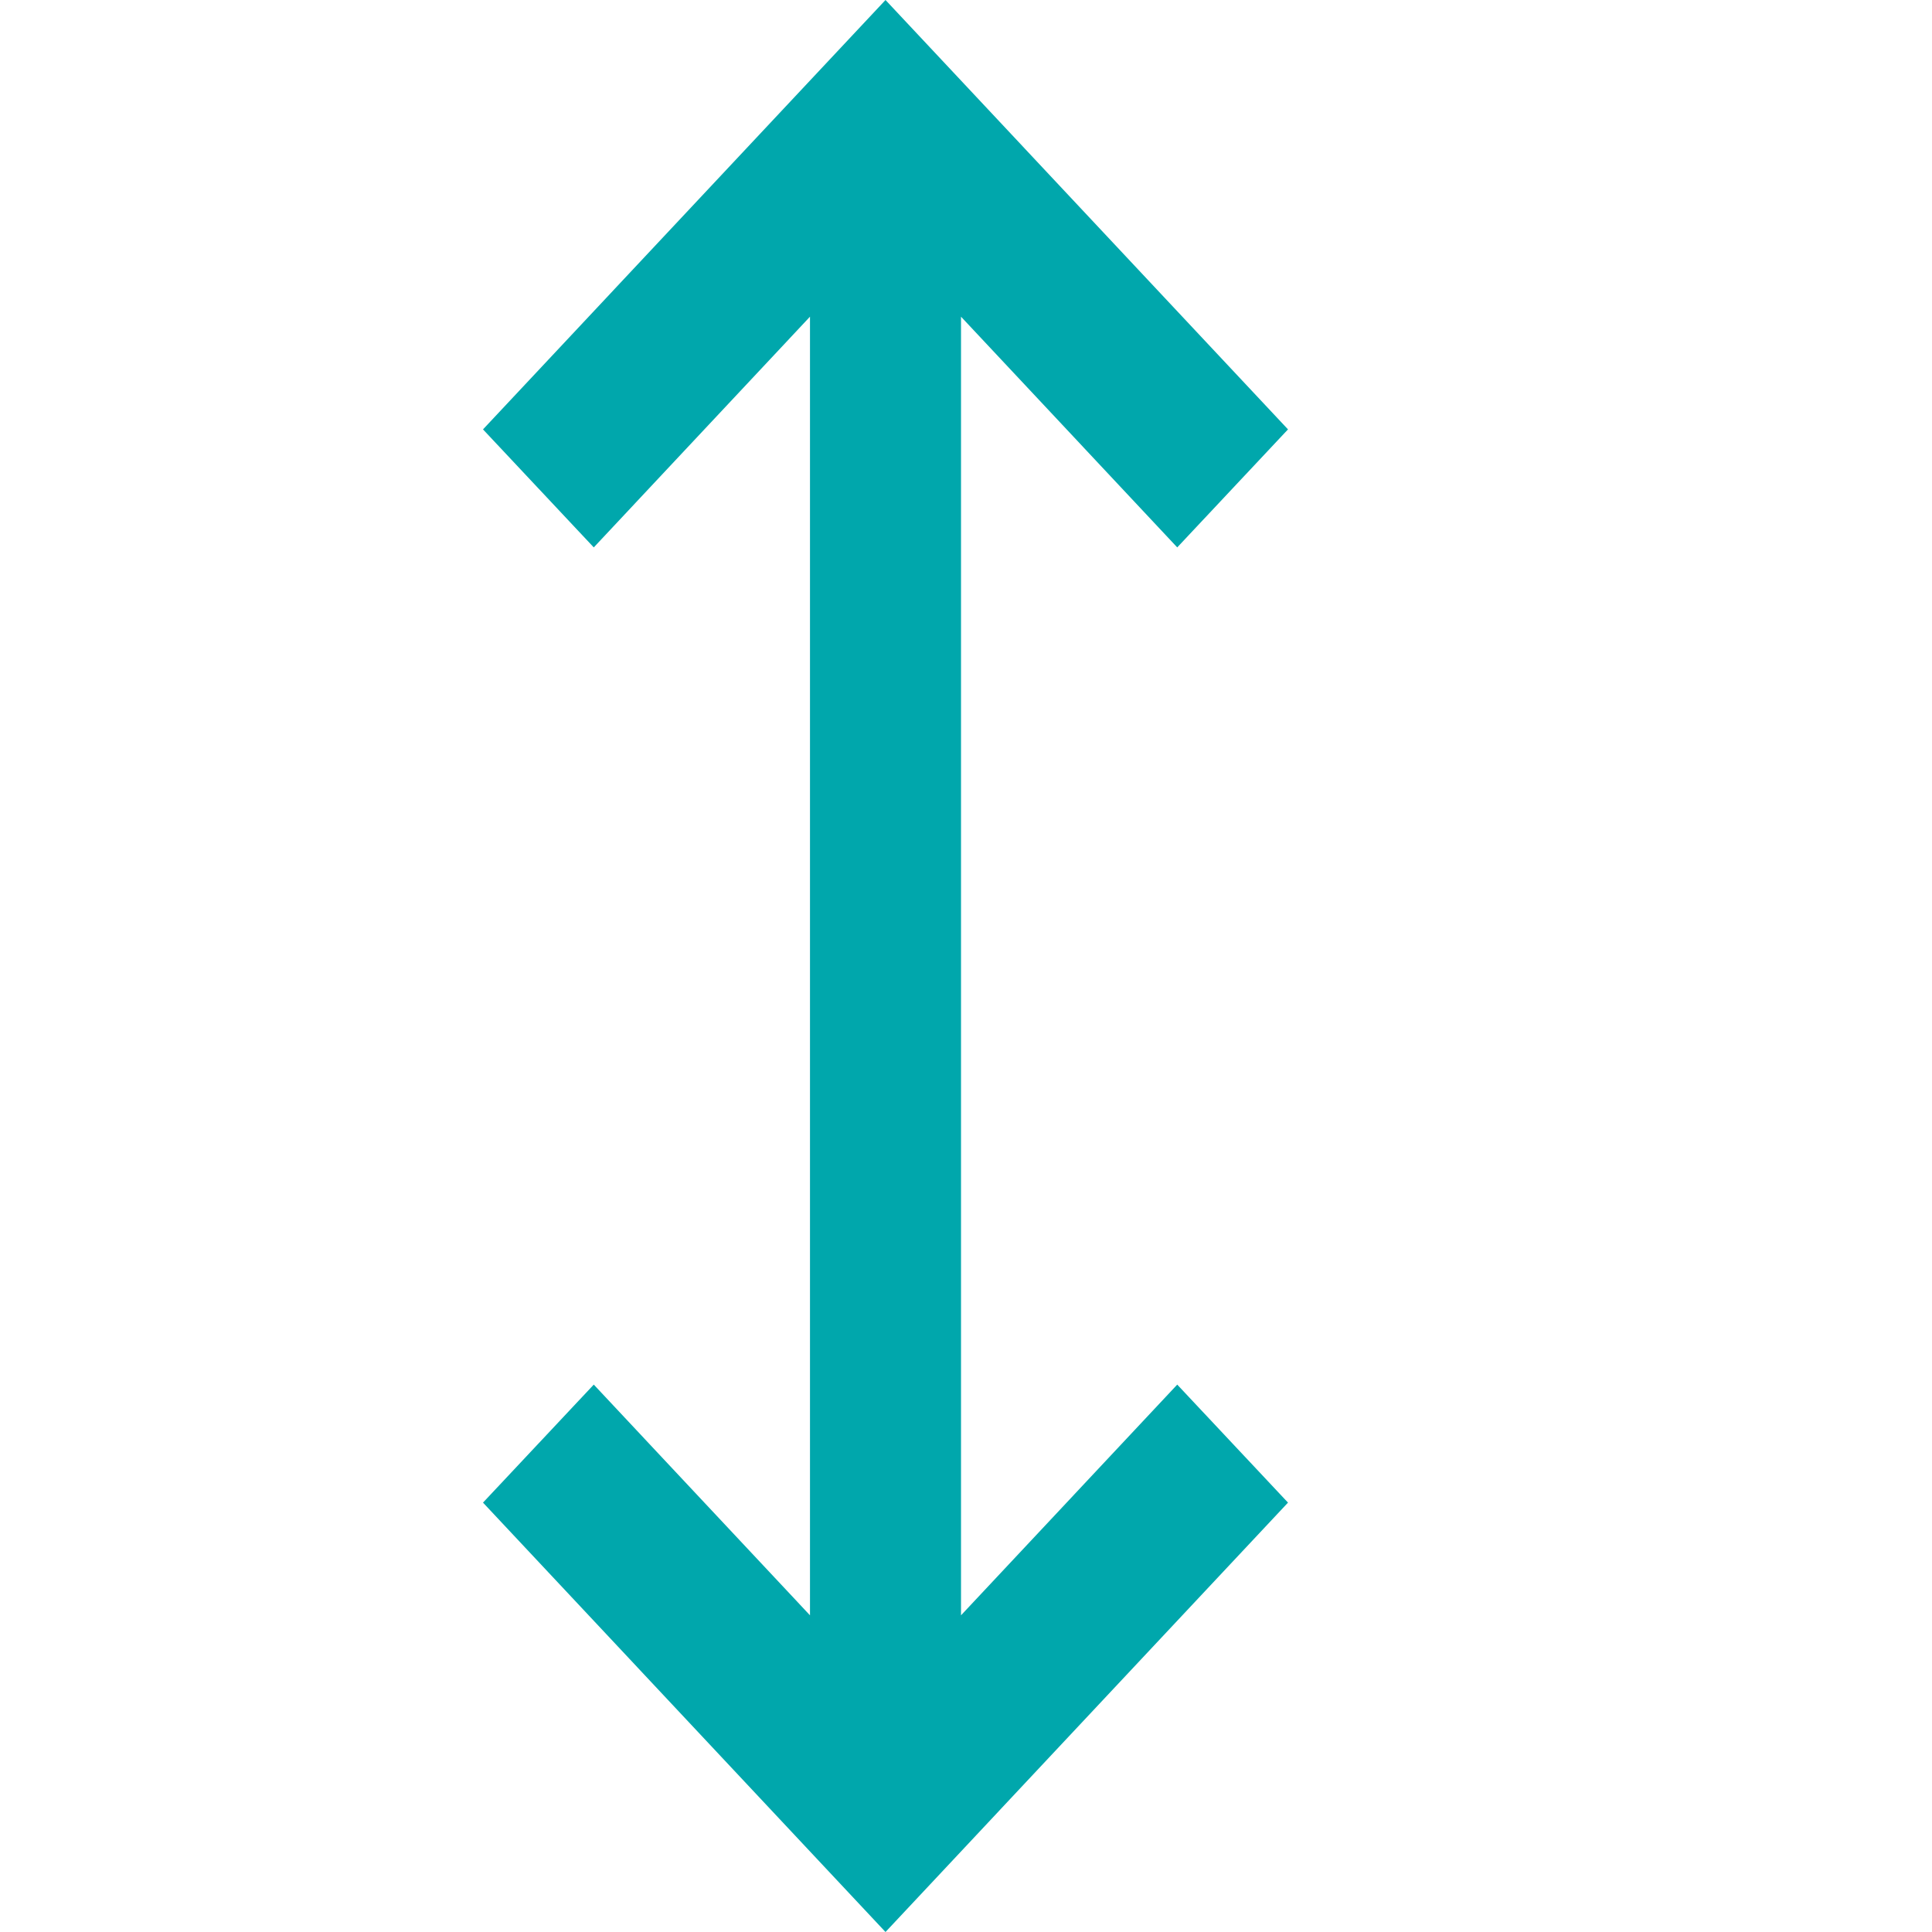
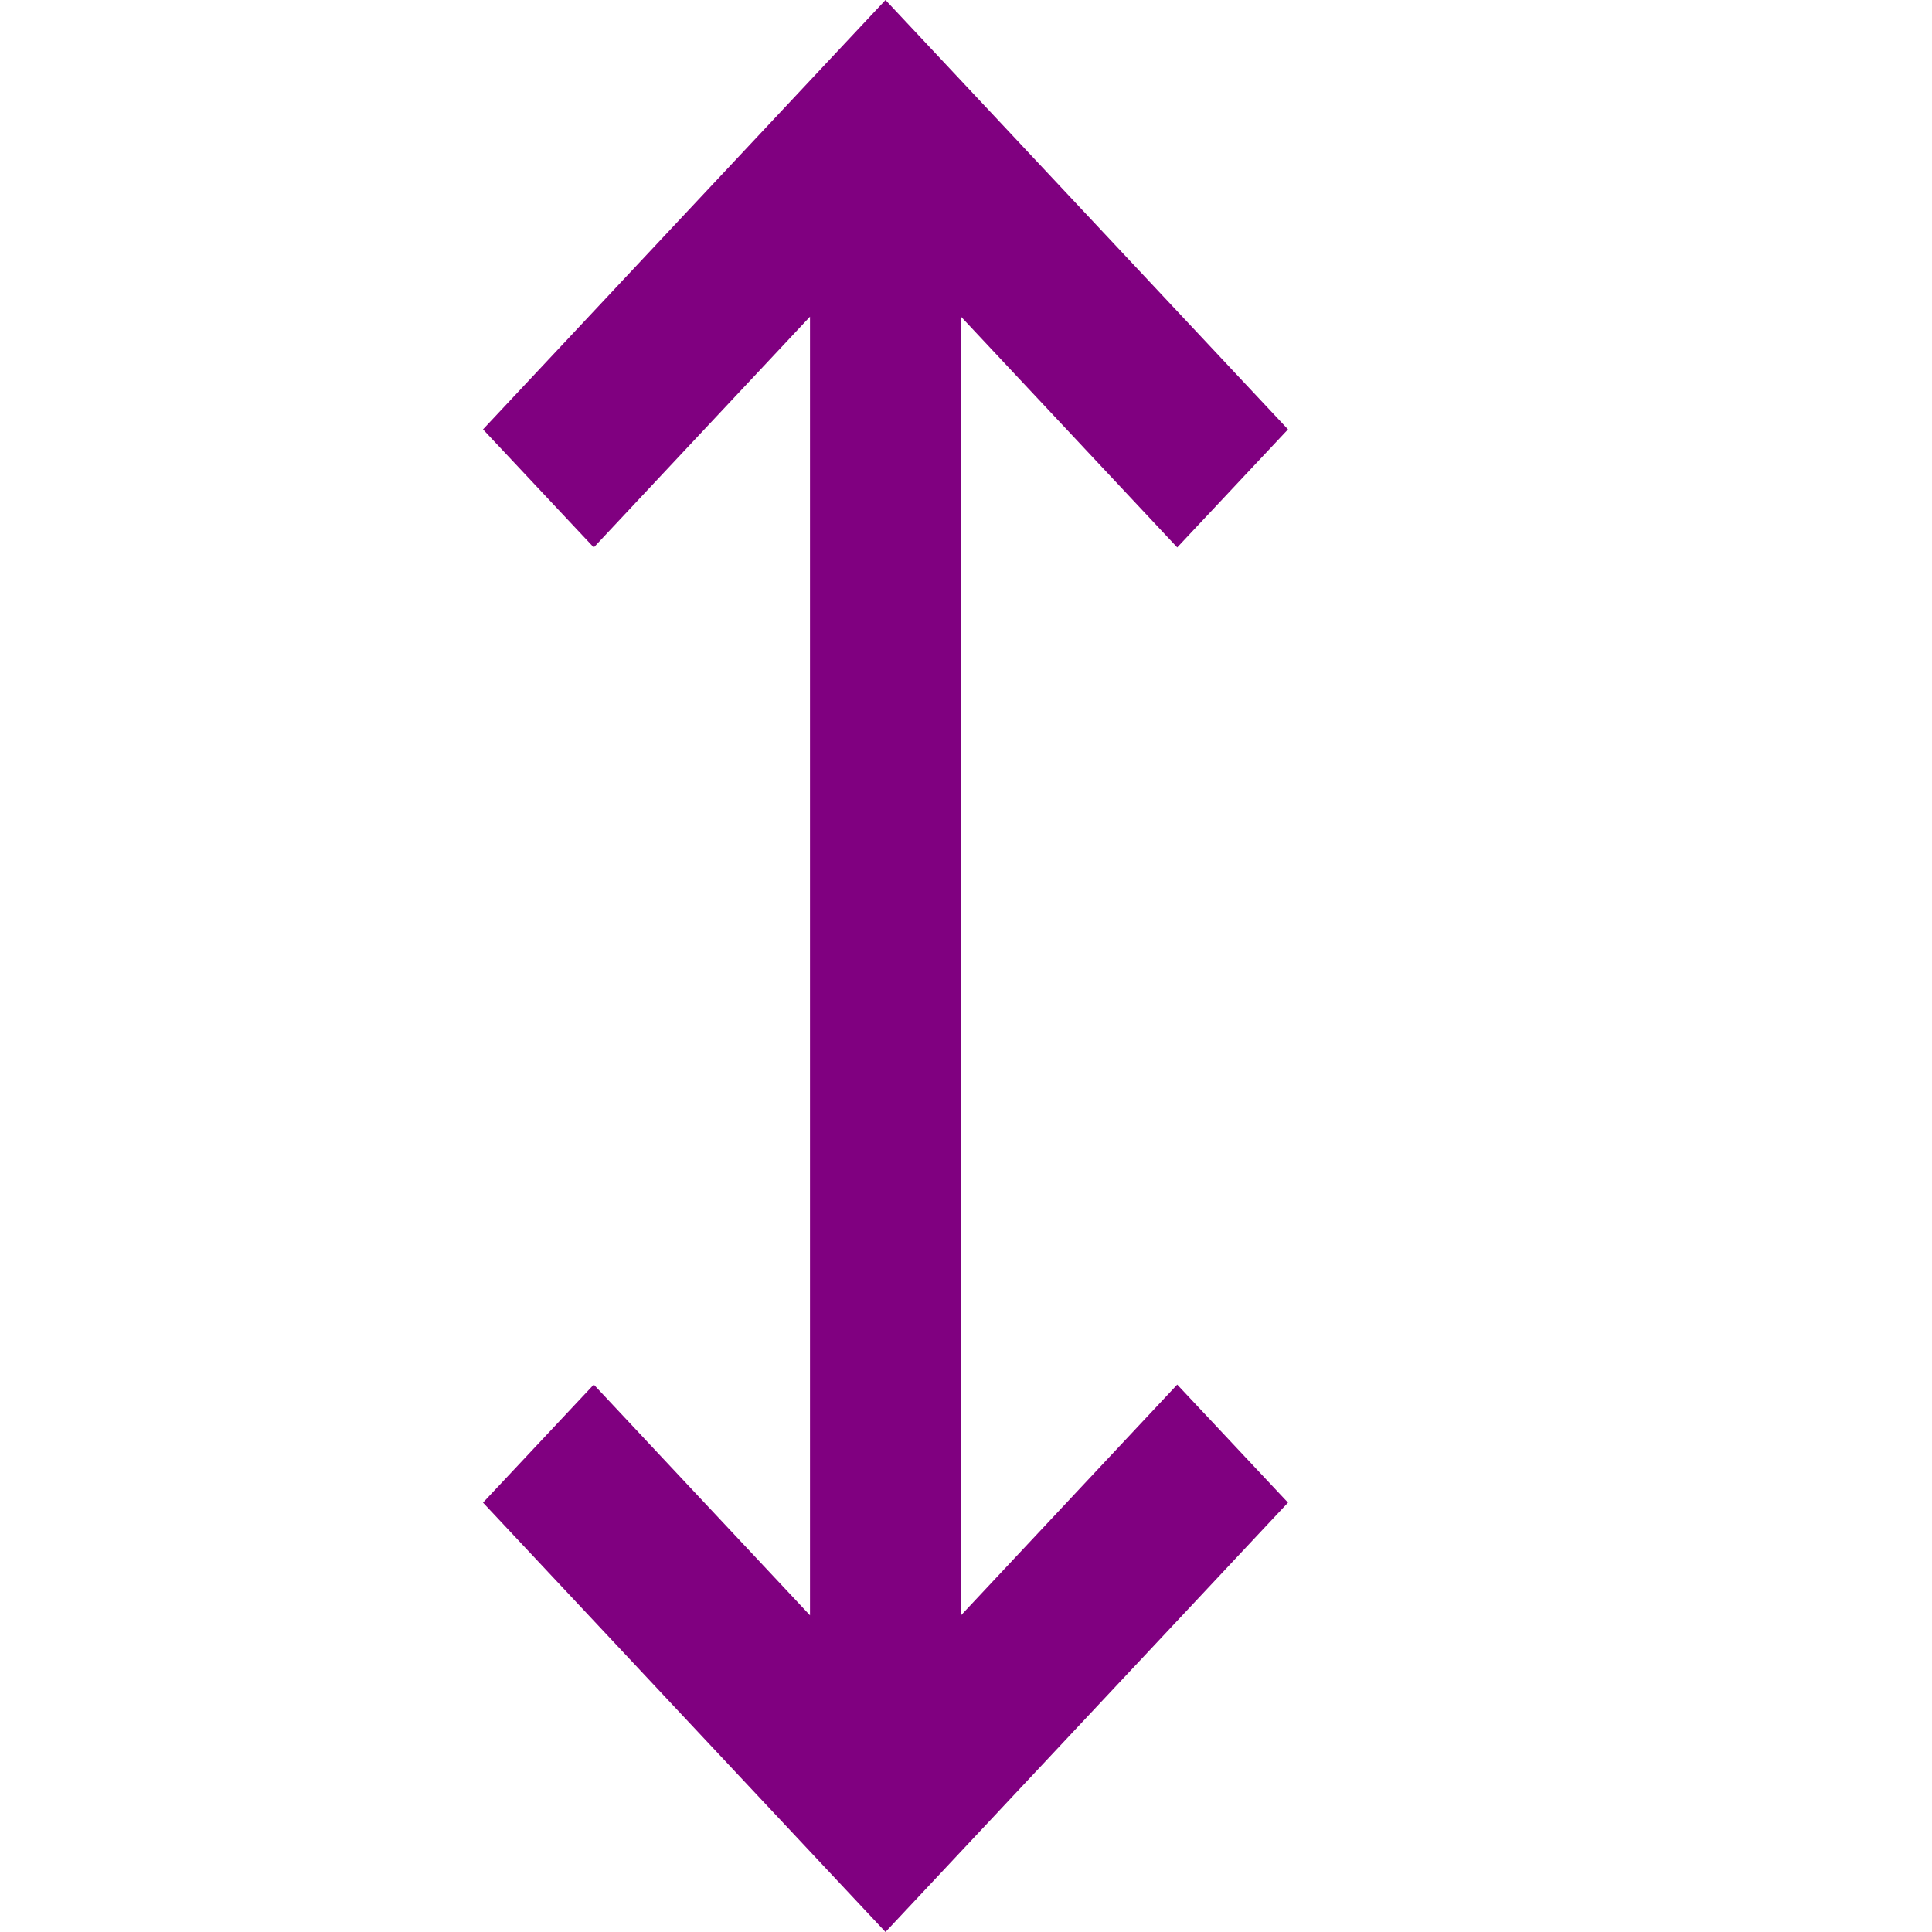
<svg xmlns="http://www.w3.org/2000/svg" width="12" height="12" viewBox="0 0 12 12" fill="none">
  <mask id="mask0_1232_922" style="mask-type:alpha" maskUnits="userSpaceOnUse" x="0" y="0" width="12" height="12">
    <rect width="12" height="12" fill="#D9D9D9" />
  </mask>
  <g mask="url(#mask0_1232_922)">
-     <path d="M5.5 12L3 9.333L3.688 8.6L5.031 10.033V1.967L3.688 3.4L3 2.667L5.5 0L8 2.667L7.312 3.4L5.969 1.967V10.033L7.312 8.6L8 9.333L5.5 12Z" fill="#00A7AC" />
+     <path d="M5.5 12L3 9.333L3.688 8.6L5.031 10.033V1.967L3.688 3.4L3 2.667L5.5 0L8 2.667L7.312 3.4L5.969 1.967V10.033L7.312 8.6L8 9.333L5.5 12Z" fill="#800080" />
  </g>
</svg>
